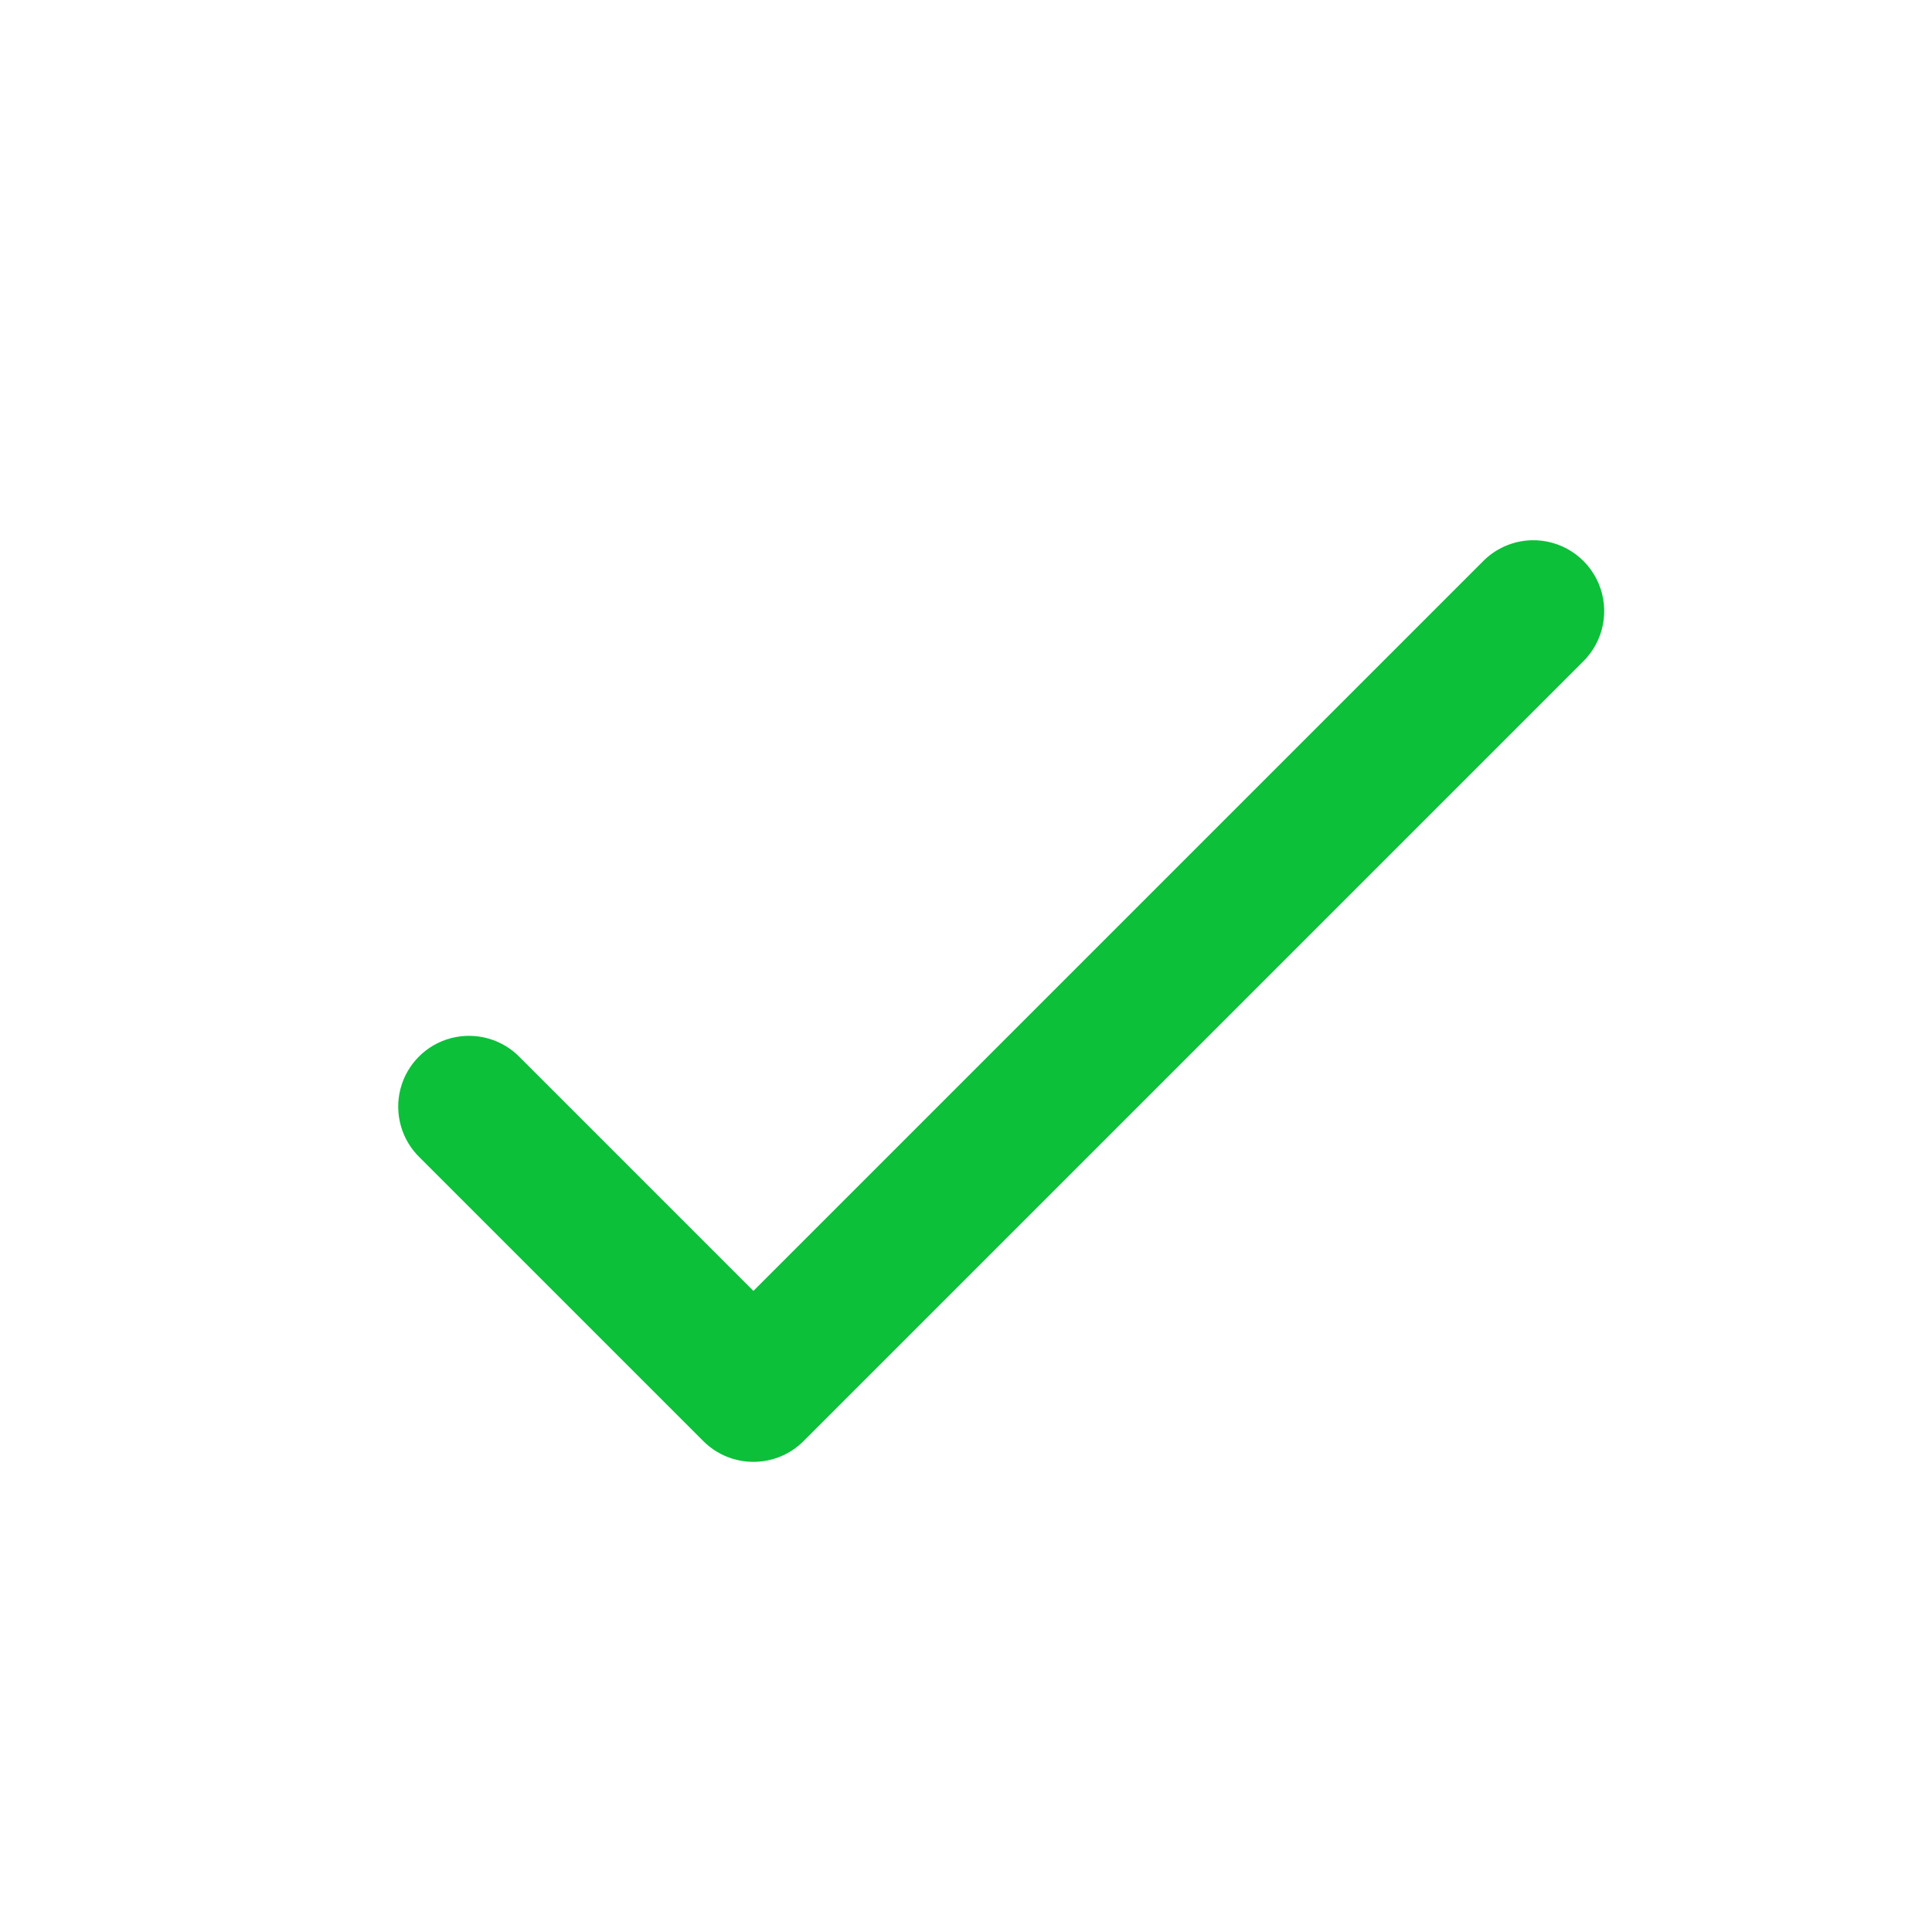
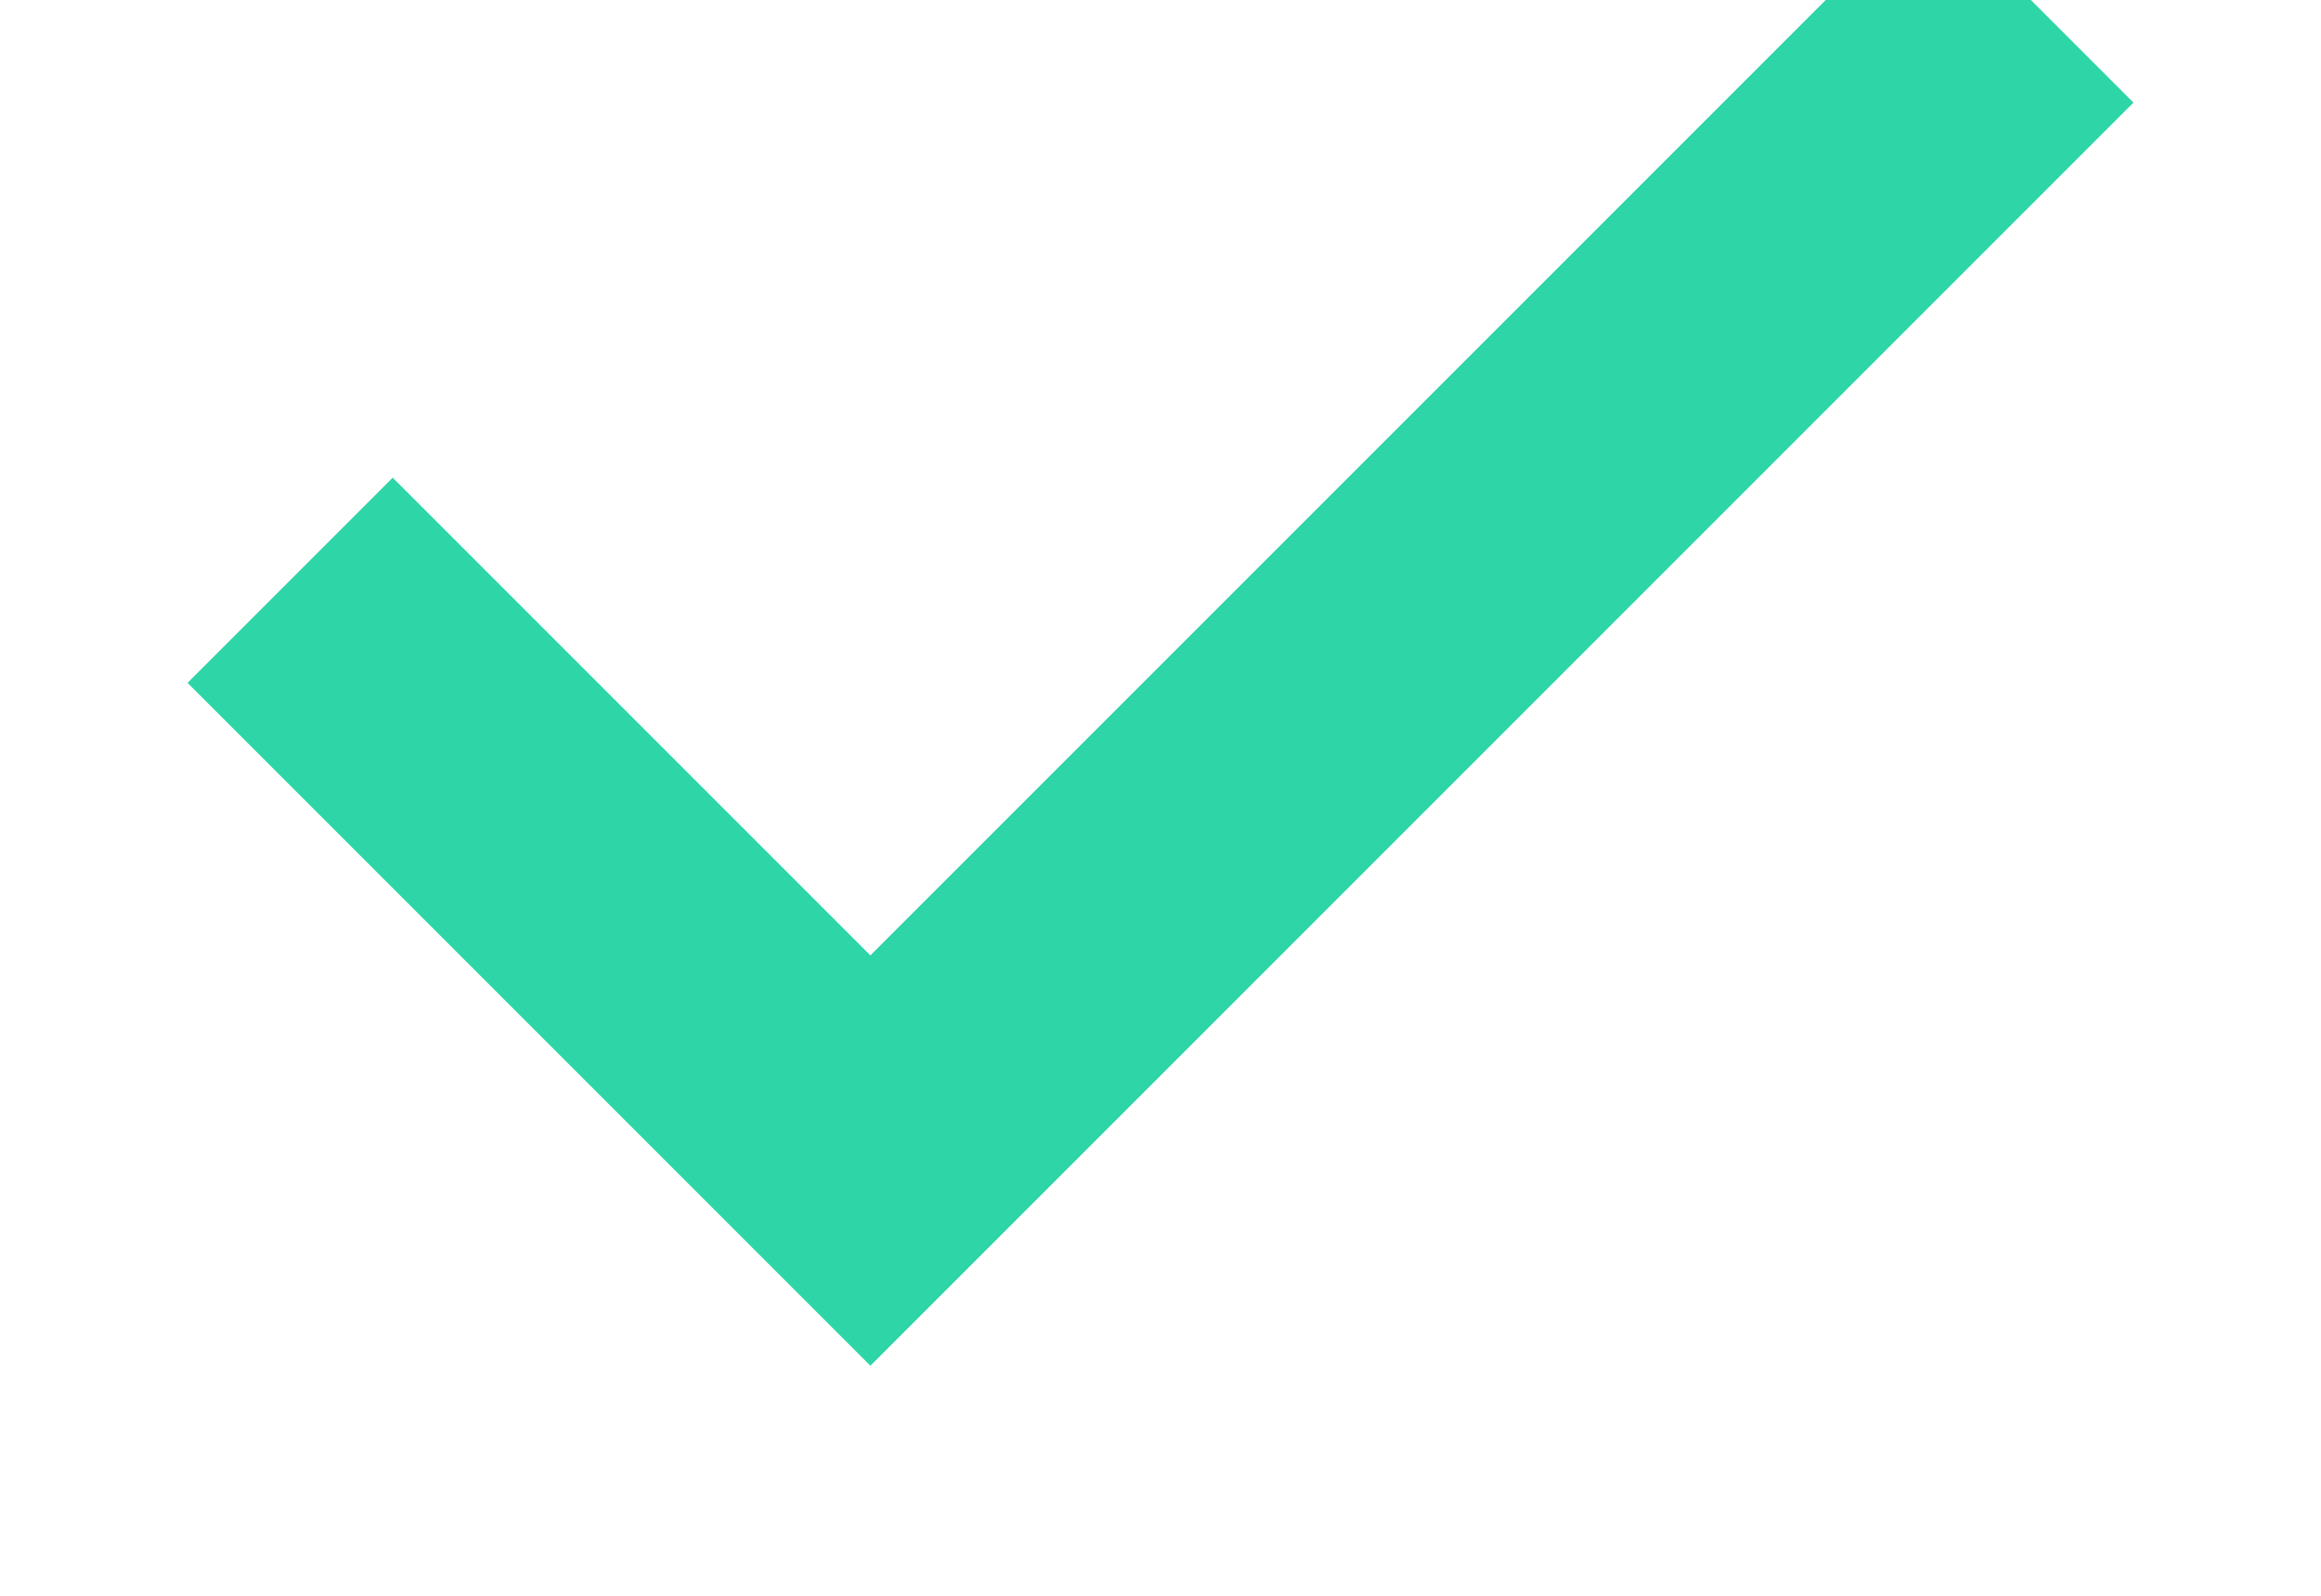
- <svg xmlns="http://www.w3.org/2000/svg" viewBox="0,0,256,256" width="24px" height="24px">
-   <g transform="translate(15.36,15.36) scale(0.88,0.88)">
-     <g fill="#0cc03a" fill-rule="nonzero" stroke="none" stroke-width="1" stroke-linecap="butt" stroke-linejoin="miter" stroke-miterlimit="10" stroke-dasharray="" stroke-dashoffset="0" font-family="none" font-weight="none" font-size="none" text-anchor="none" style="mix-blend-mode: normal">
-       <g transform="scale(10.66667,10.66667)">
-         <path d="M19.98,5.99c-0.26,0.008 -0.506,0.116 -0.688,0.303l-10.293,10.293l-3.293,-3.293c-0.251,-0.261 -0.623,-0.366 -0.974,-0.275c-0.35,0.091 -0.624,0.365 -0.715,0.715c-0.091,0.35 0.014,0.723 0.275,0.974l4,4c0.391,0.39 1.024,0.39 1.414,0l11,-11c0.296,-0.287 0.385,-0.727 0.224,-1.107c-0.161,-0.38 -0.538,-0.622 -0.951,-0.61z" />
-       </g>
-     </g>
-   </g>
+ <svg xmlns="http://www.w3.org/2000/svg" width="16" height="11" viewBox="0 0 16 11">
+   <defs>
+     <style>
+       .cls-1 {
+         fill: none;
+         stroke: #2dd5a7;
+         stroke-width: 2px;
+         fill-rule: evenodd;
+       }
+     </style>
+   </defs>
+   <path id="Shape_10_copy_5" data-name="Shape 10 copy 5" class="cls-1" d="M2,4L6,8l8-8" />
</svg>
